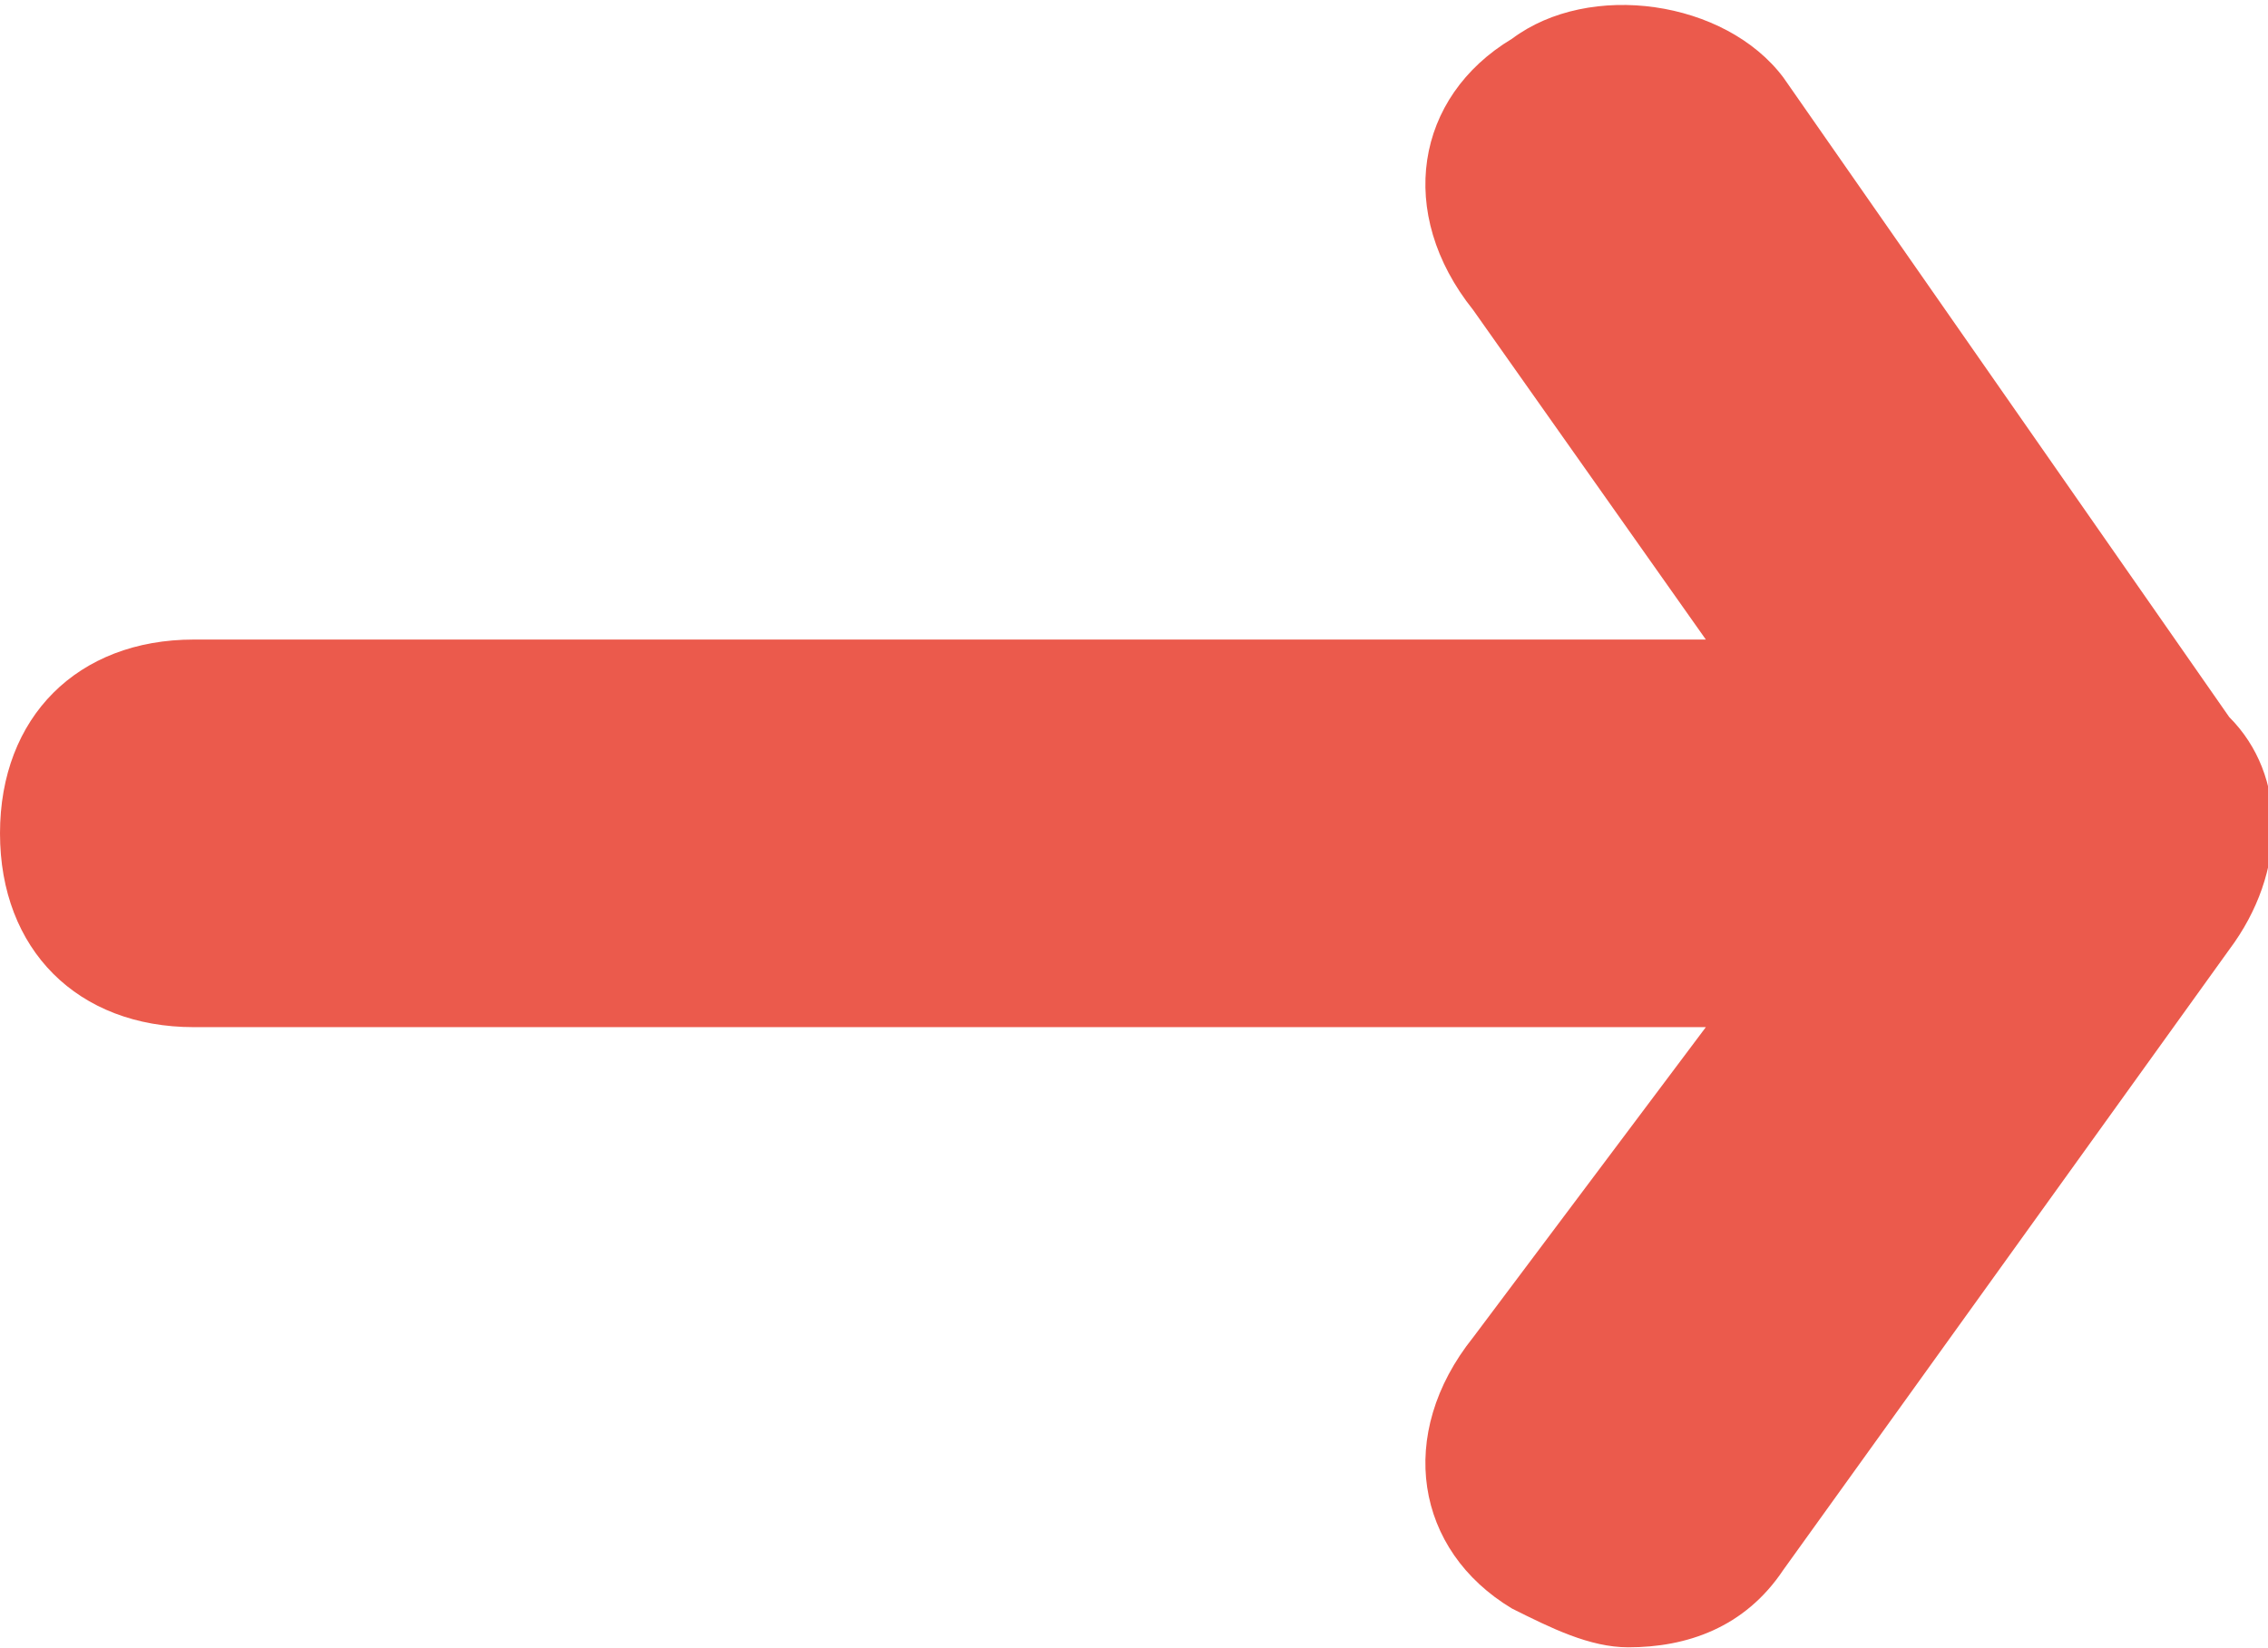
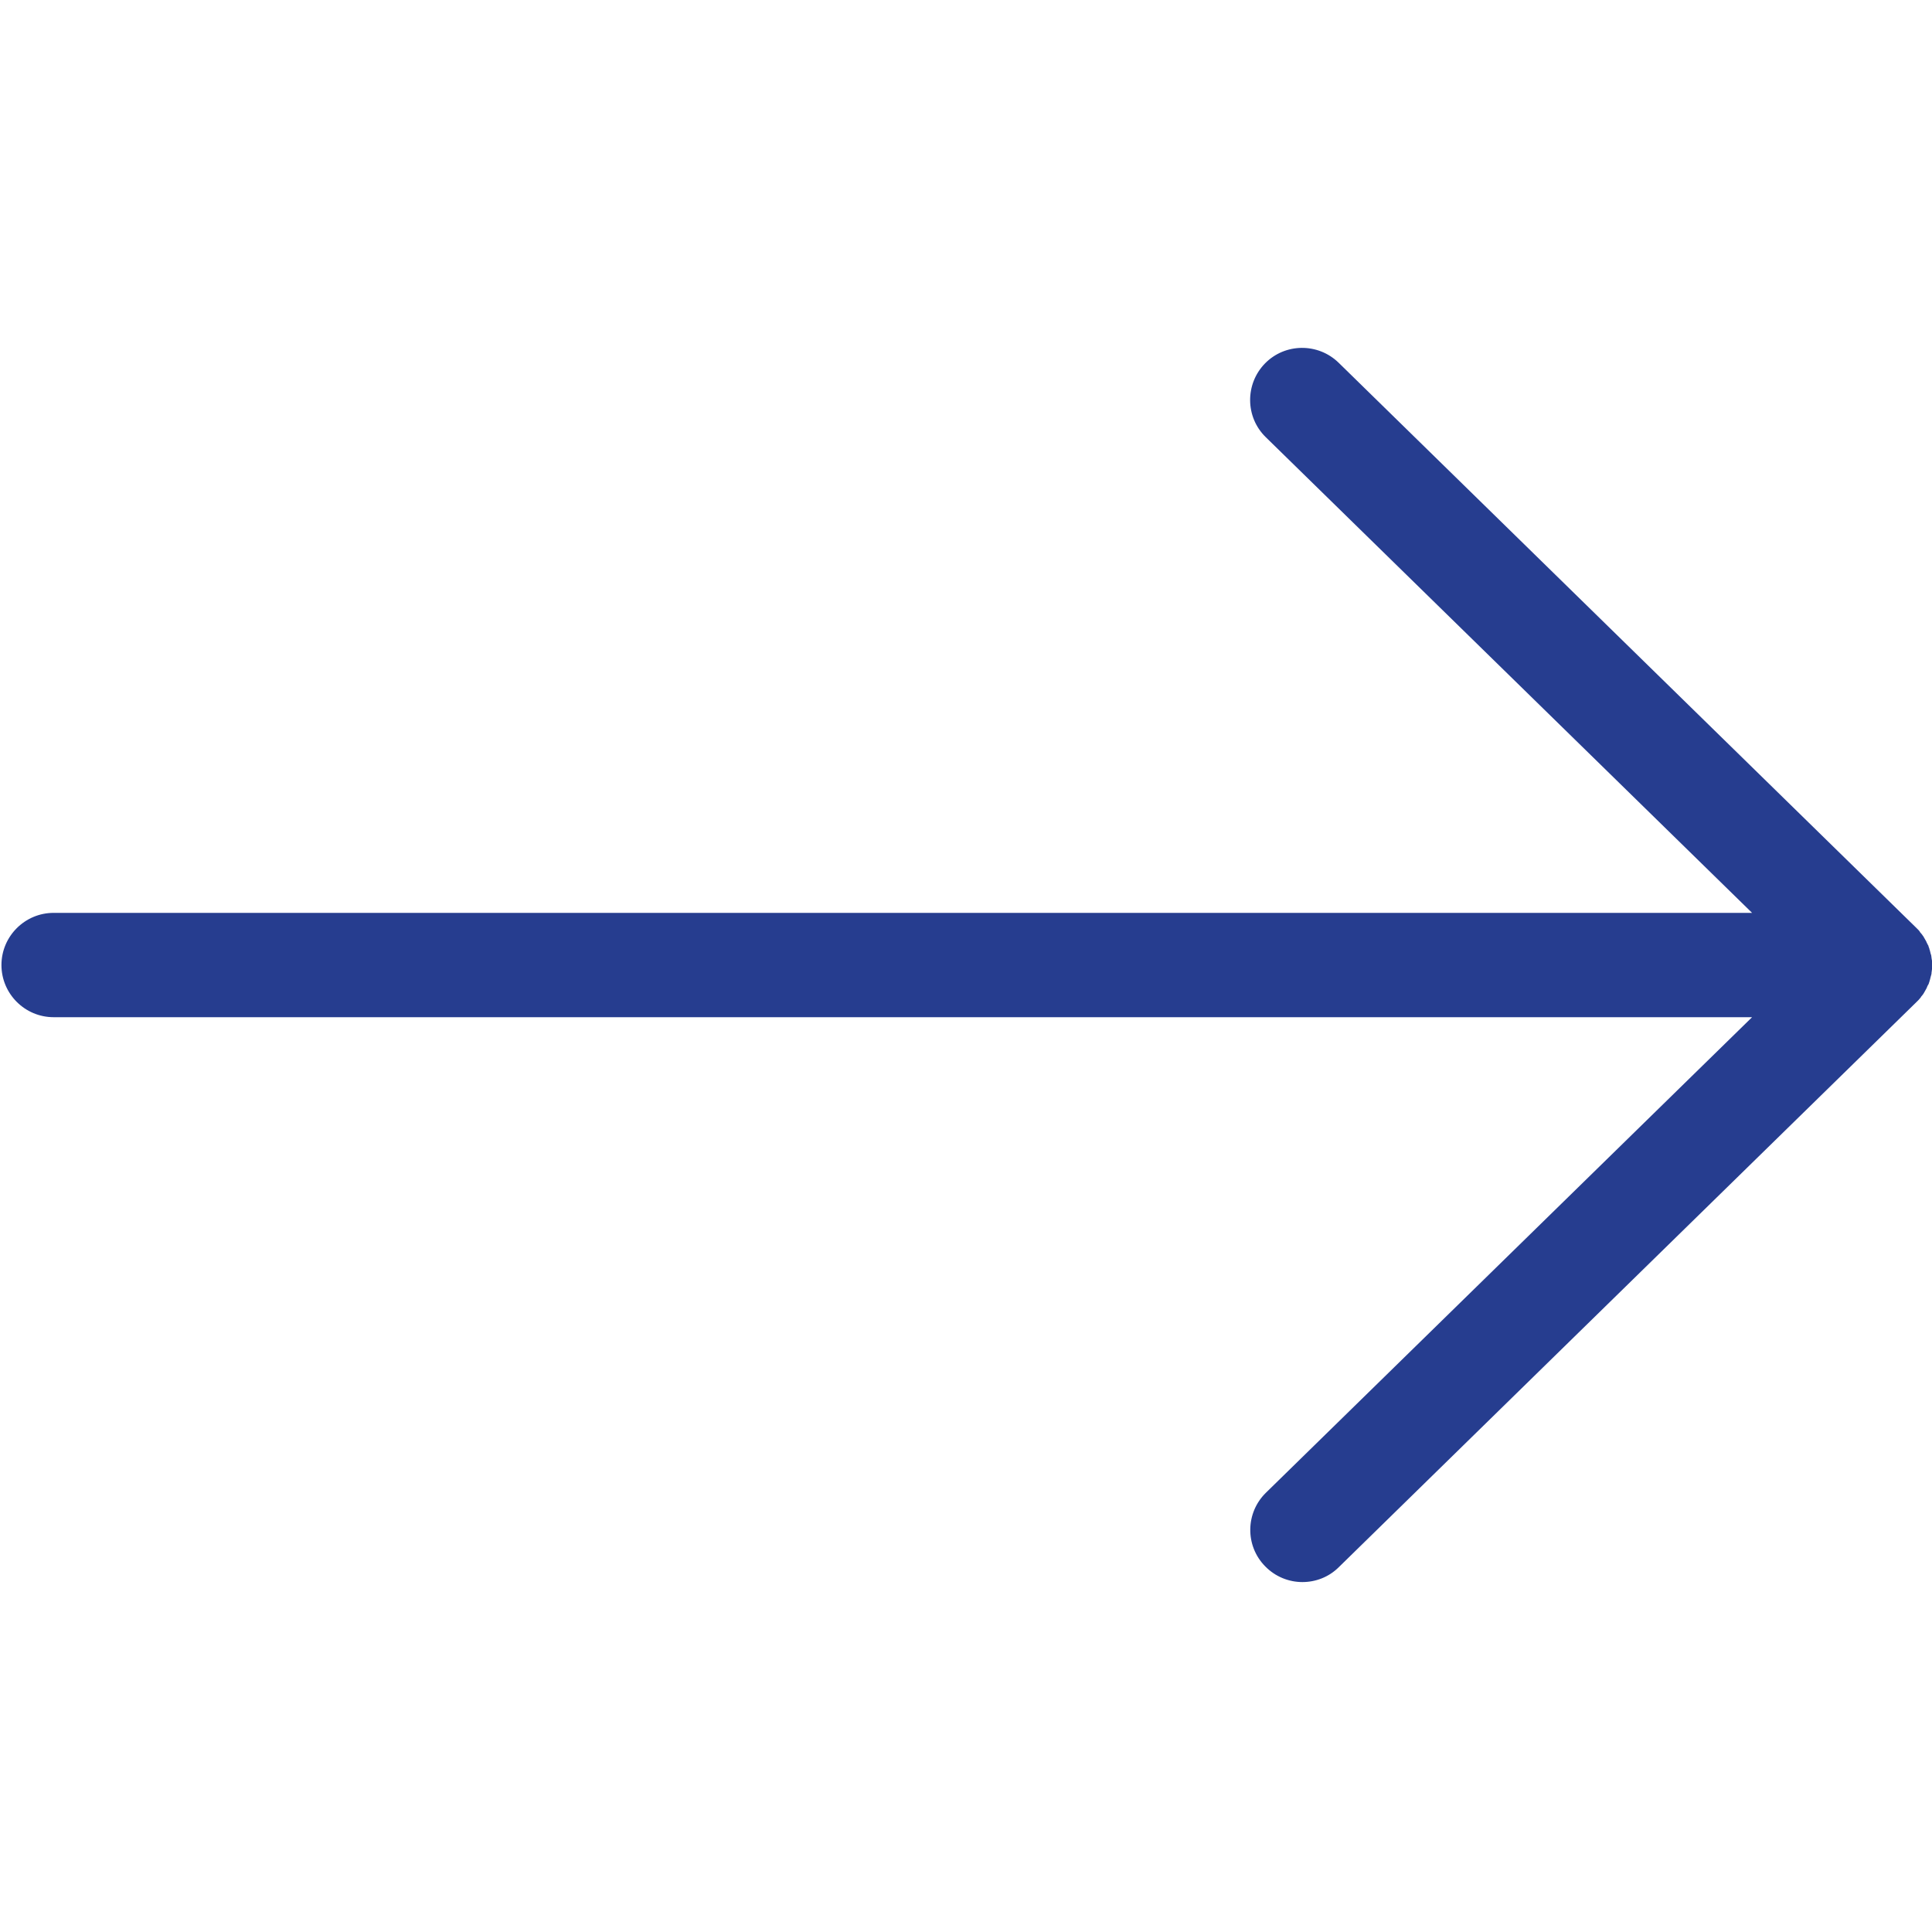
- <svg xmlns="http://www.w3.org/2000/svg" version="1.1" id="Layer_1" x="0px" y="0px" viewBox="0 0 11.7 8.5" enable-background="new 0 0 11.7 8.5" xml:space="preserve">
-   <path fill="#EB5A4C" d="M11.5,3.7L9.2,0.4C8.9,0,8.2-0.1,7.8,0.2C7.3,0.5,7.2,1.1,7.6,1.6l1.2,1.7H1c-0.6,0-1,0.4-1,1s0.4,1,1,1h7.8  L7.6,6.9C7.2,7.4,7.3,8,7.8,8.3C8,8.4,8.2,8.5,8.4,8.5c0.3,0,0.6-0.1,0.8-0.4l2.3-3.2C11.8,4.5,11.8,4,11.5,3.7z" />
+ <svg xmlns="http://www.w3.org/2000/svg" version="1.1" id="Layer_1" x="0px" y="0px" viewBox="0 0 800 800" enable-background="new 0 0 800 800" xml:space="preserve">
+   <path fill="#263D8F" d="M799.1,405.9c0.1-0.3,0.1-0.5,0.2-0.8c0.1-0.3,0.1-0.5,0.2-0.8c0.1-0.2,0.1-0.5,0.2-0.7  c0.1-0.3,0.1-0.5,0.1-0.8c0-0.2,0.1-0.5,0.1-0.7c0-0.3,0.1-0.5,0.1-0.8c0-0.3,0-0.5,0-0.8c0-0.3,0-0.5,0-0.8c0-0.3,0-0.5,0-0.8  c0-0.3,0-0.5,0-0.8c0-0.3,0-0.5-0.1-0.8c0-0.2-0.1-0.5-0.1-0.7c0-0.3-0.1-0.5-0.1-0.8c0-0.2-0.1-0.5-0.2-0.7  c-0.1-0.3-0.1-0.5-0.2-0.8c-0.1-0.3-0.1-0.5-0.2-0.8c-0.1-0.2-0.2-0.5-0.2-0.7c-0.1-0.3-0.2-0.5-0.3-0.8c0-0.1-0.1-0.2-0.1-0.4  c0-0.1-0.1-0.2-0.2-0.3c-0.1-0.3-0.2-0.5-0.4-0.8c-0.1-0.2-0.2-0.5-0.3-0.7c-0.1-0.2-0.3-0.5-0.4-0.7c-0.1-0.2-0.3-0.5-0.4-0.7  c-0.1-0.2-0.3-0.5-0.4-0.7c-0.2-0.2-0.3-0.4-0.5-0.7c-0.2-0.2-0.3-0.4-0.5-0.6c-0.2-0.2-0.4-0.4-0.5-0.7c-0.2-0.2-0.3-0.4-0.5-0.6  c-0.2-0.2-0.4-0.4-0.6-0.6c-0.1-0.1-0.2-0.2-0.3-0.3l-239.2-234c-8.5-8.3-22.2-8.2-30.5,0.3c-8.3,8.5-8.2,22.2,0.3,30.5L725.5,378  H22.2c-11.9,0-21.6,9.7-21.6,21.6s9.7,21.6,21.6,21.6h703.3L524.2,618.1c-8.5,8.3-8.7,22-0.3,30.5c4.2,4.3,9.8,6.5,15.4,6.5  c5.4,0,10.9-2,15.1-6.2l239.2-234c0.1-0.1,0.2-0.2,0.3-0.3c0.2-0.2,0.4-0.4,0.6-0.6c0.2-0.2,0.3-0.4,0.5-0.6  c0.2-0.2,0.4-0.4,0.5-0.7c0.2-0.2,0.3-0.4,0.5-0.6c0.2-0.2,0.3-0.4,0.5-0.7c0.1-0.2,0.3-0.4,0.4-0.7c0.1-0.2,0.3-0.4,0.4-0.7  c0.1-0.2,0.3-0.5,0.4-0.7c0.1-0.2,0.2-0.4,0.3-0.7c0.1-0.3,0.2-0.5,0.4-0.8c0-0.1,0.1-0.2,0.2-0.3c0-0.1,0.1-0.2,0.1-0.4  c0.1-0.3,0.2-0.5,0.3-0.8C798.9,406.3,799,406.1,799.1,405.9z" />
</svg>
